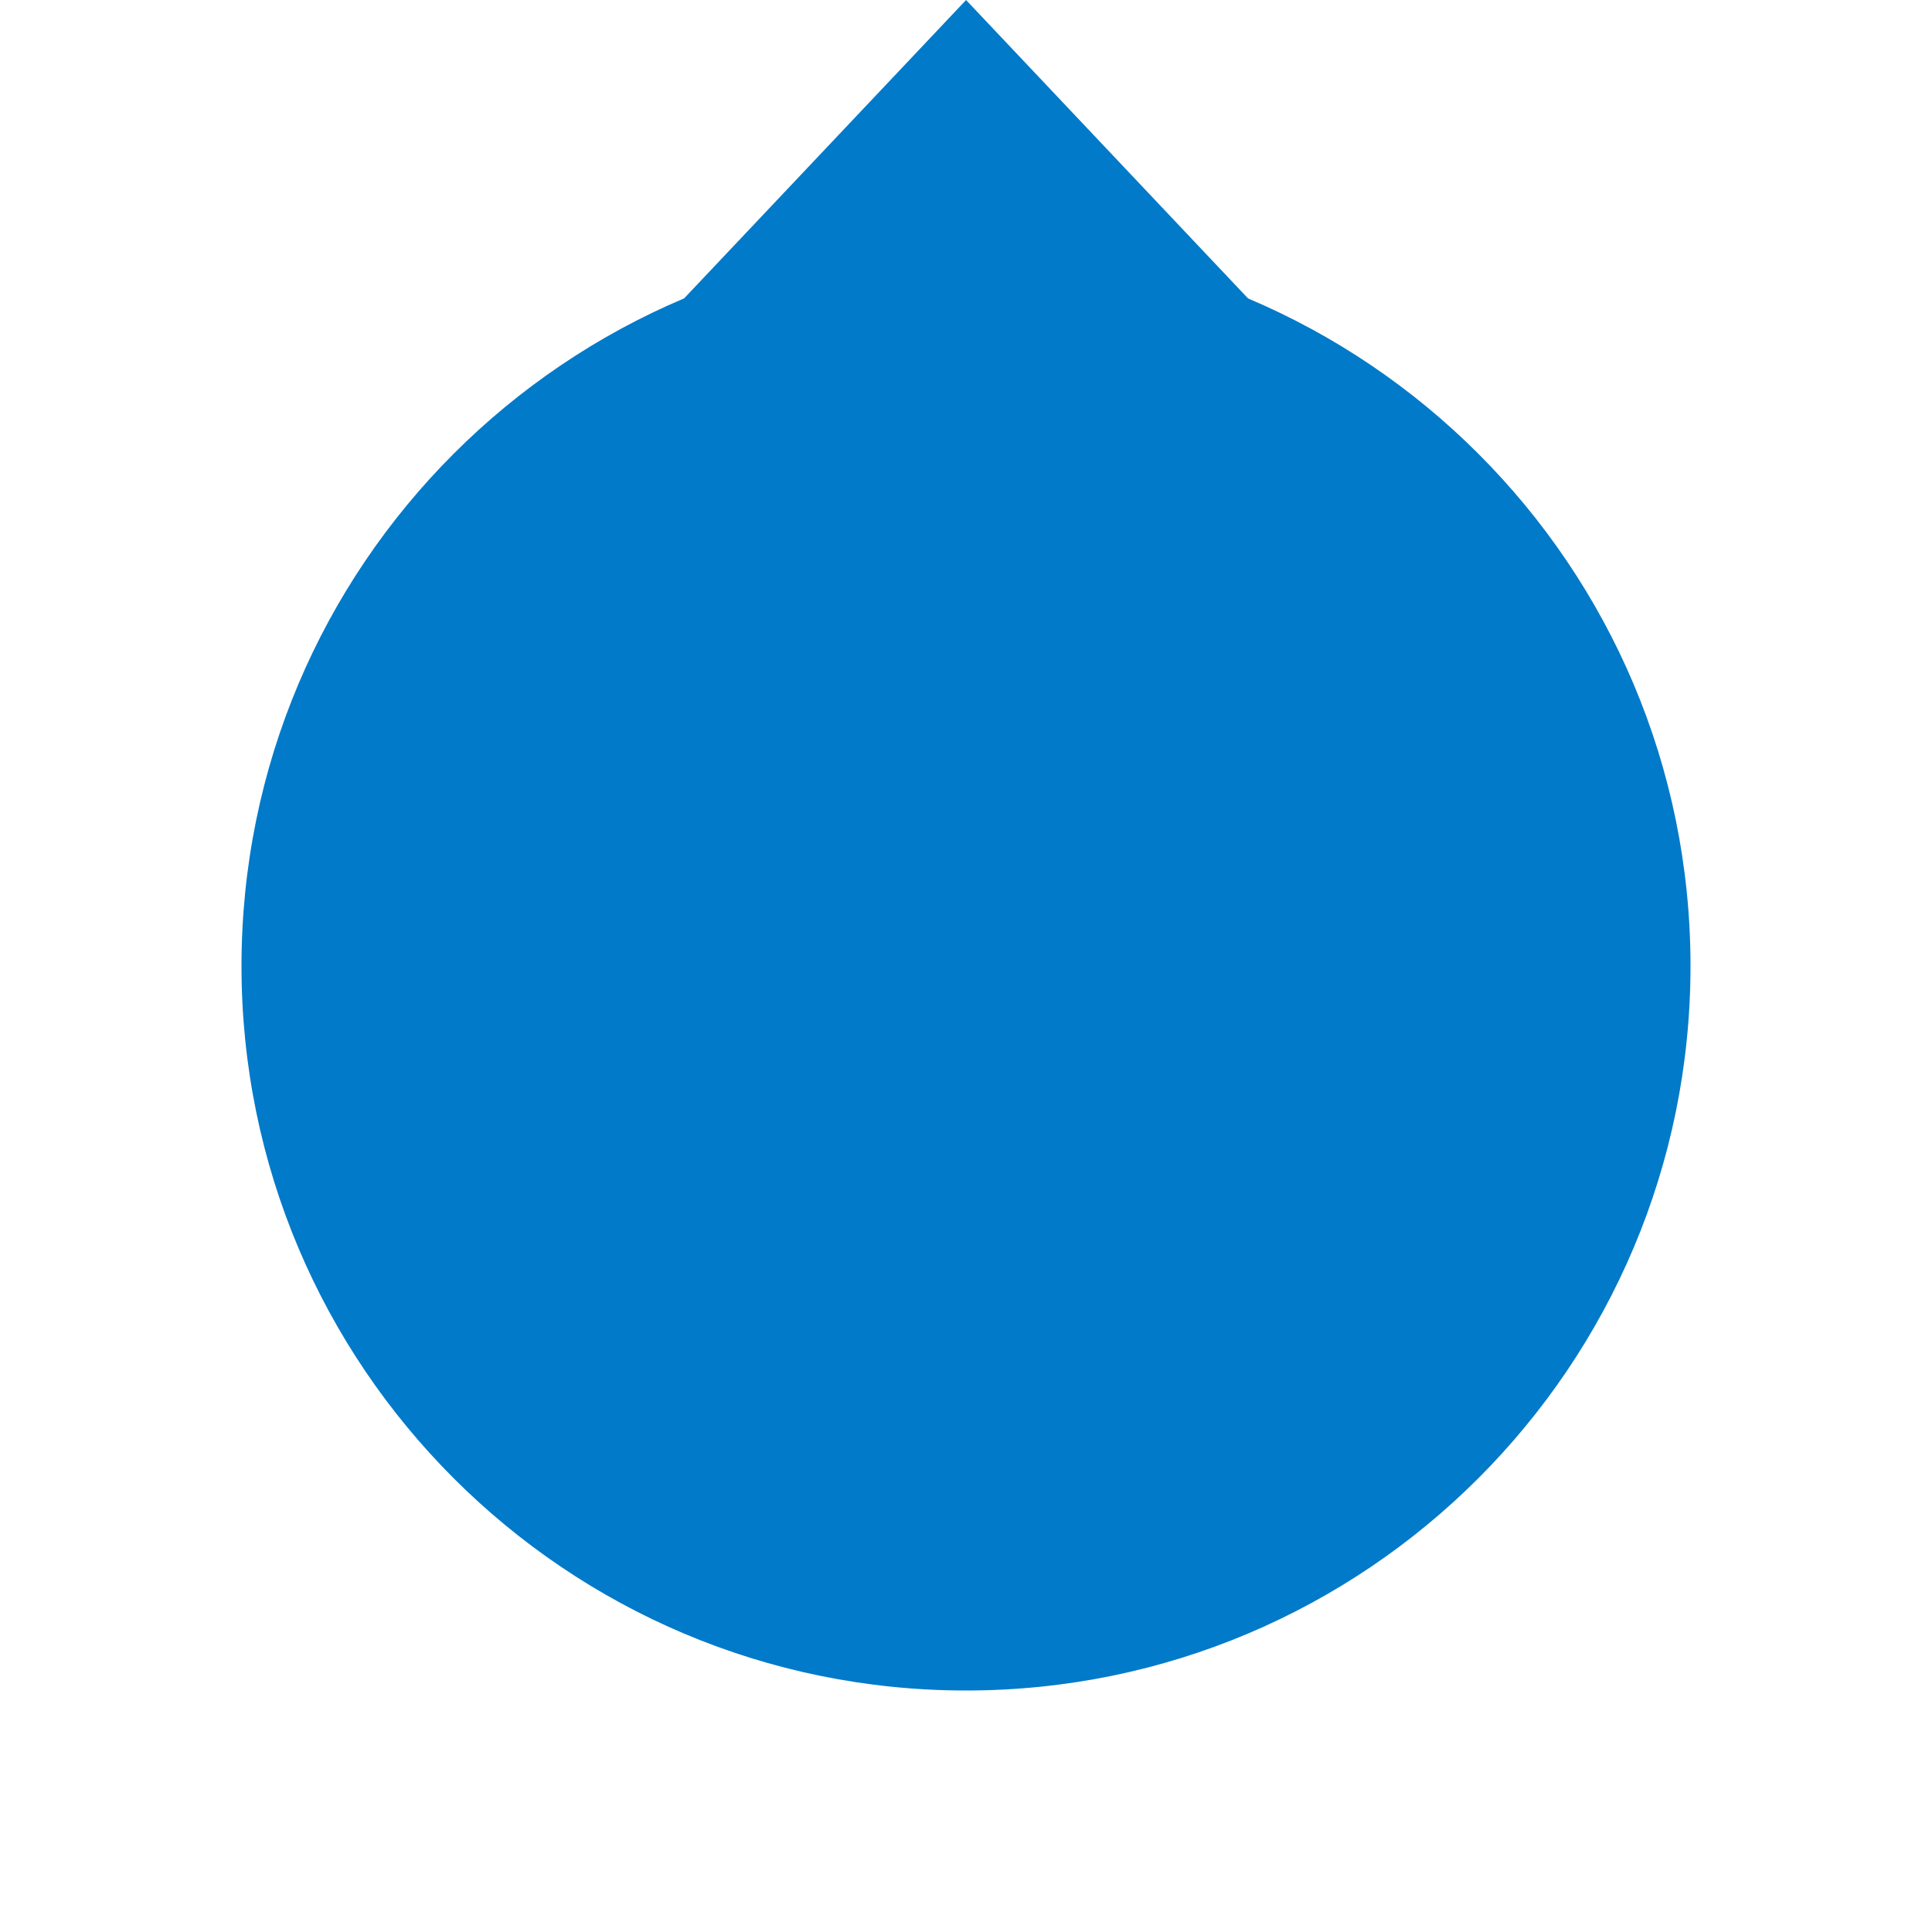
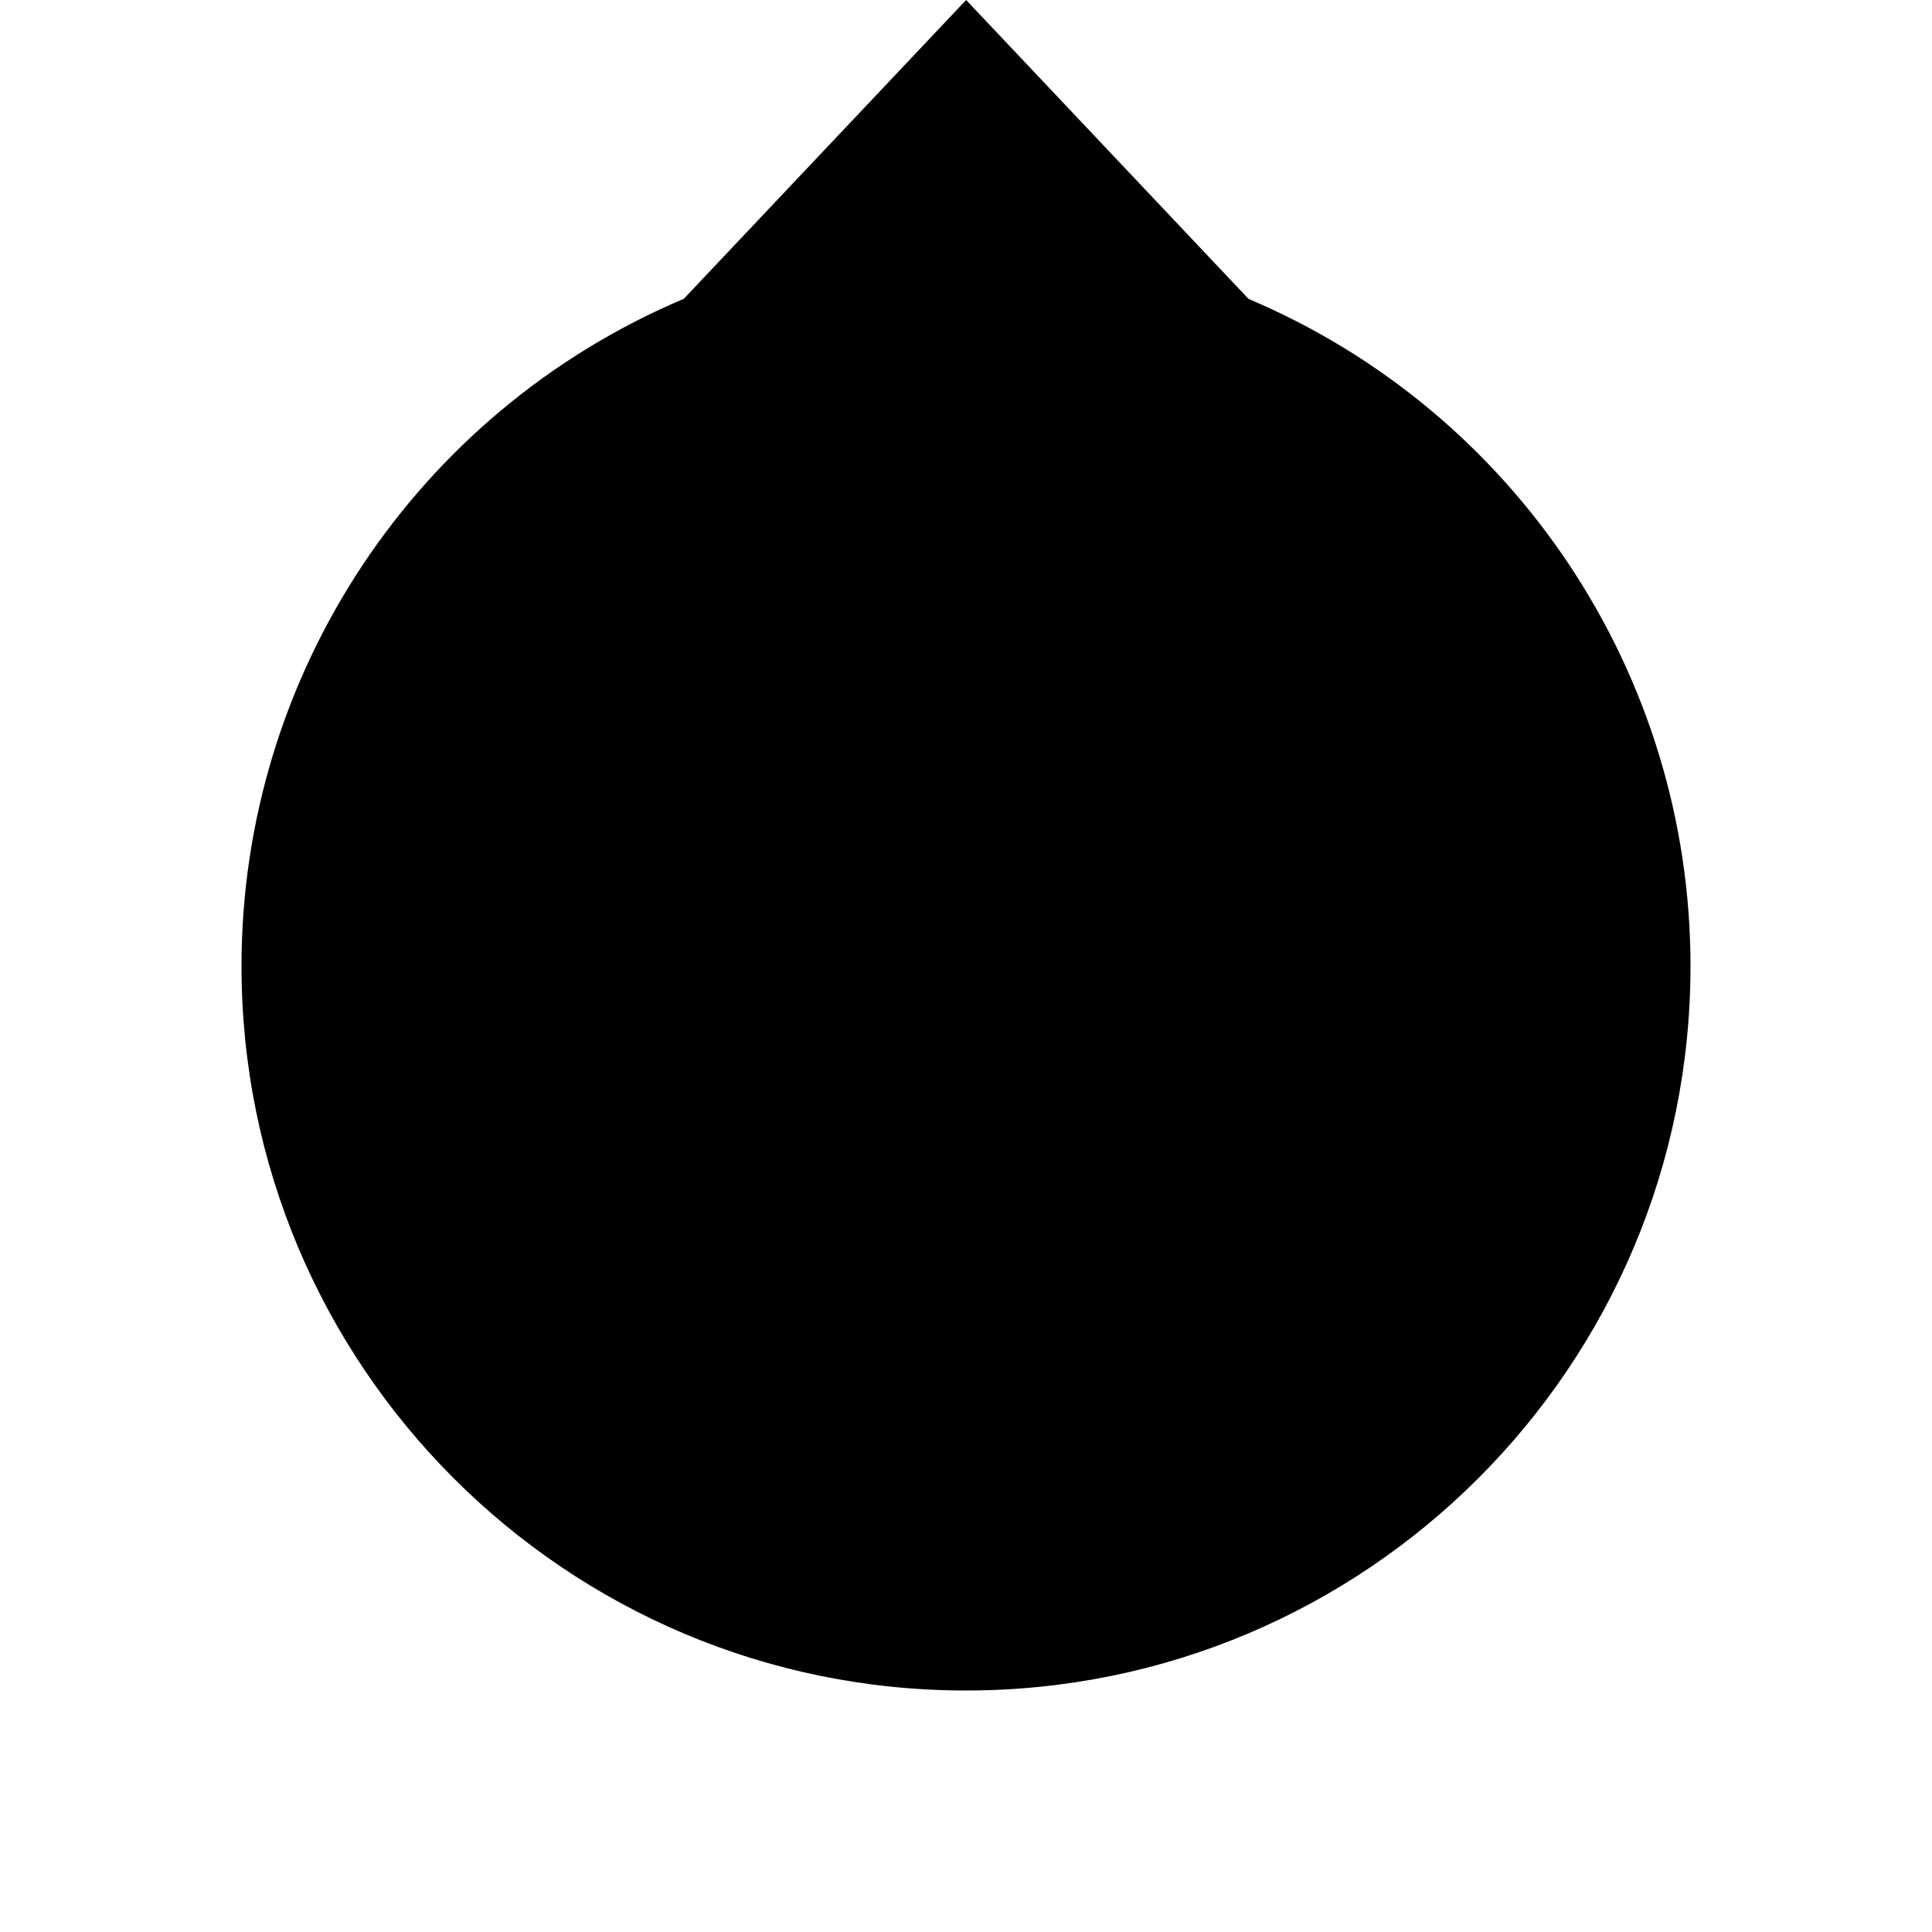
<svg xmlns="http://www.w3.org/2000/svg" width="32" height="32" version="1.1" viewBox="0 0 16 16">
  <rect width="16" height="16" fill="none" />
-   <circle cx="8" cy="8" r="6" fill="#007ac9" />
-   <path transform="matrix(1.0636 0 0 .64988 -1.005 2.3631)" d="m13.168 4.506-9.402-1e-7 4.701-8.142z" fill="#007ac9" />
+   <path transform="scale(.5)" d="m16.002 0-4.676 4.949a12 12 0 0 0-7.326 11.051 12 12 0 0 0 12 12 12 12 0 0 0 12-12 12 12 0 0 0-7.32-11.049l-4.678-4.951z" stroke-width="1.663" />
</svg>
